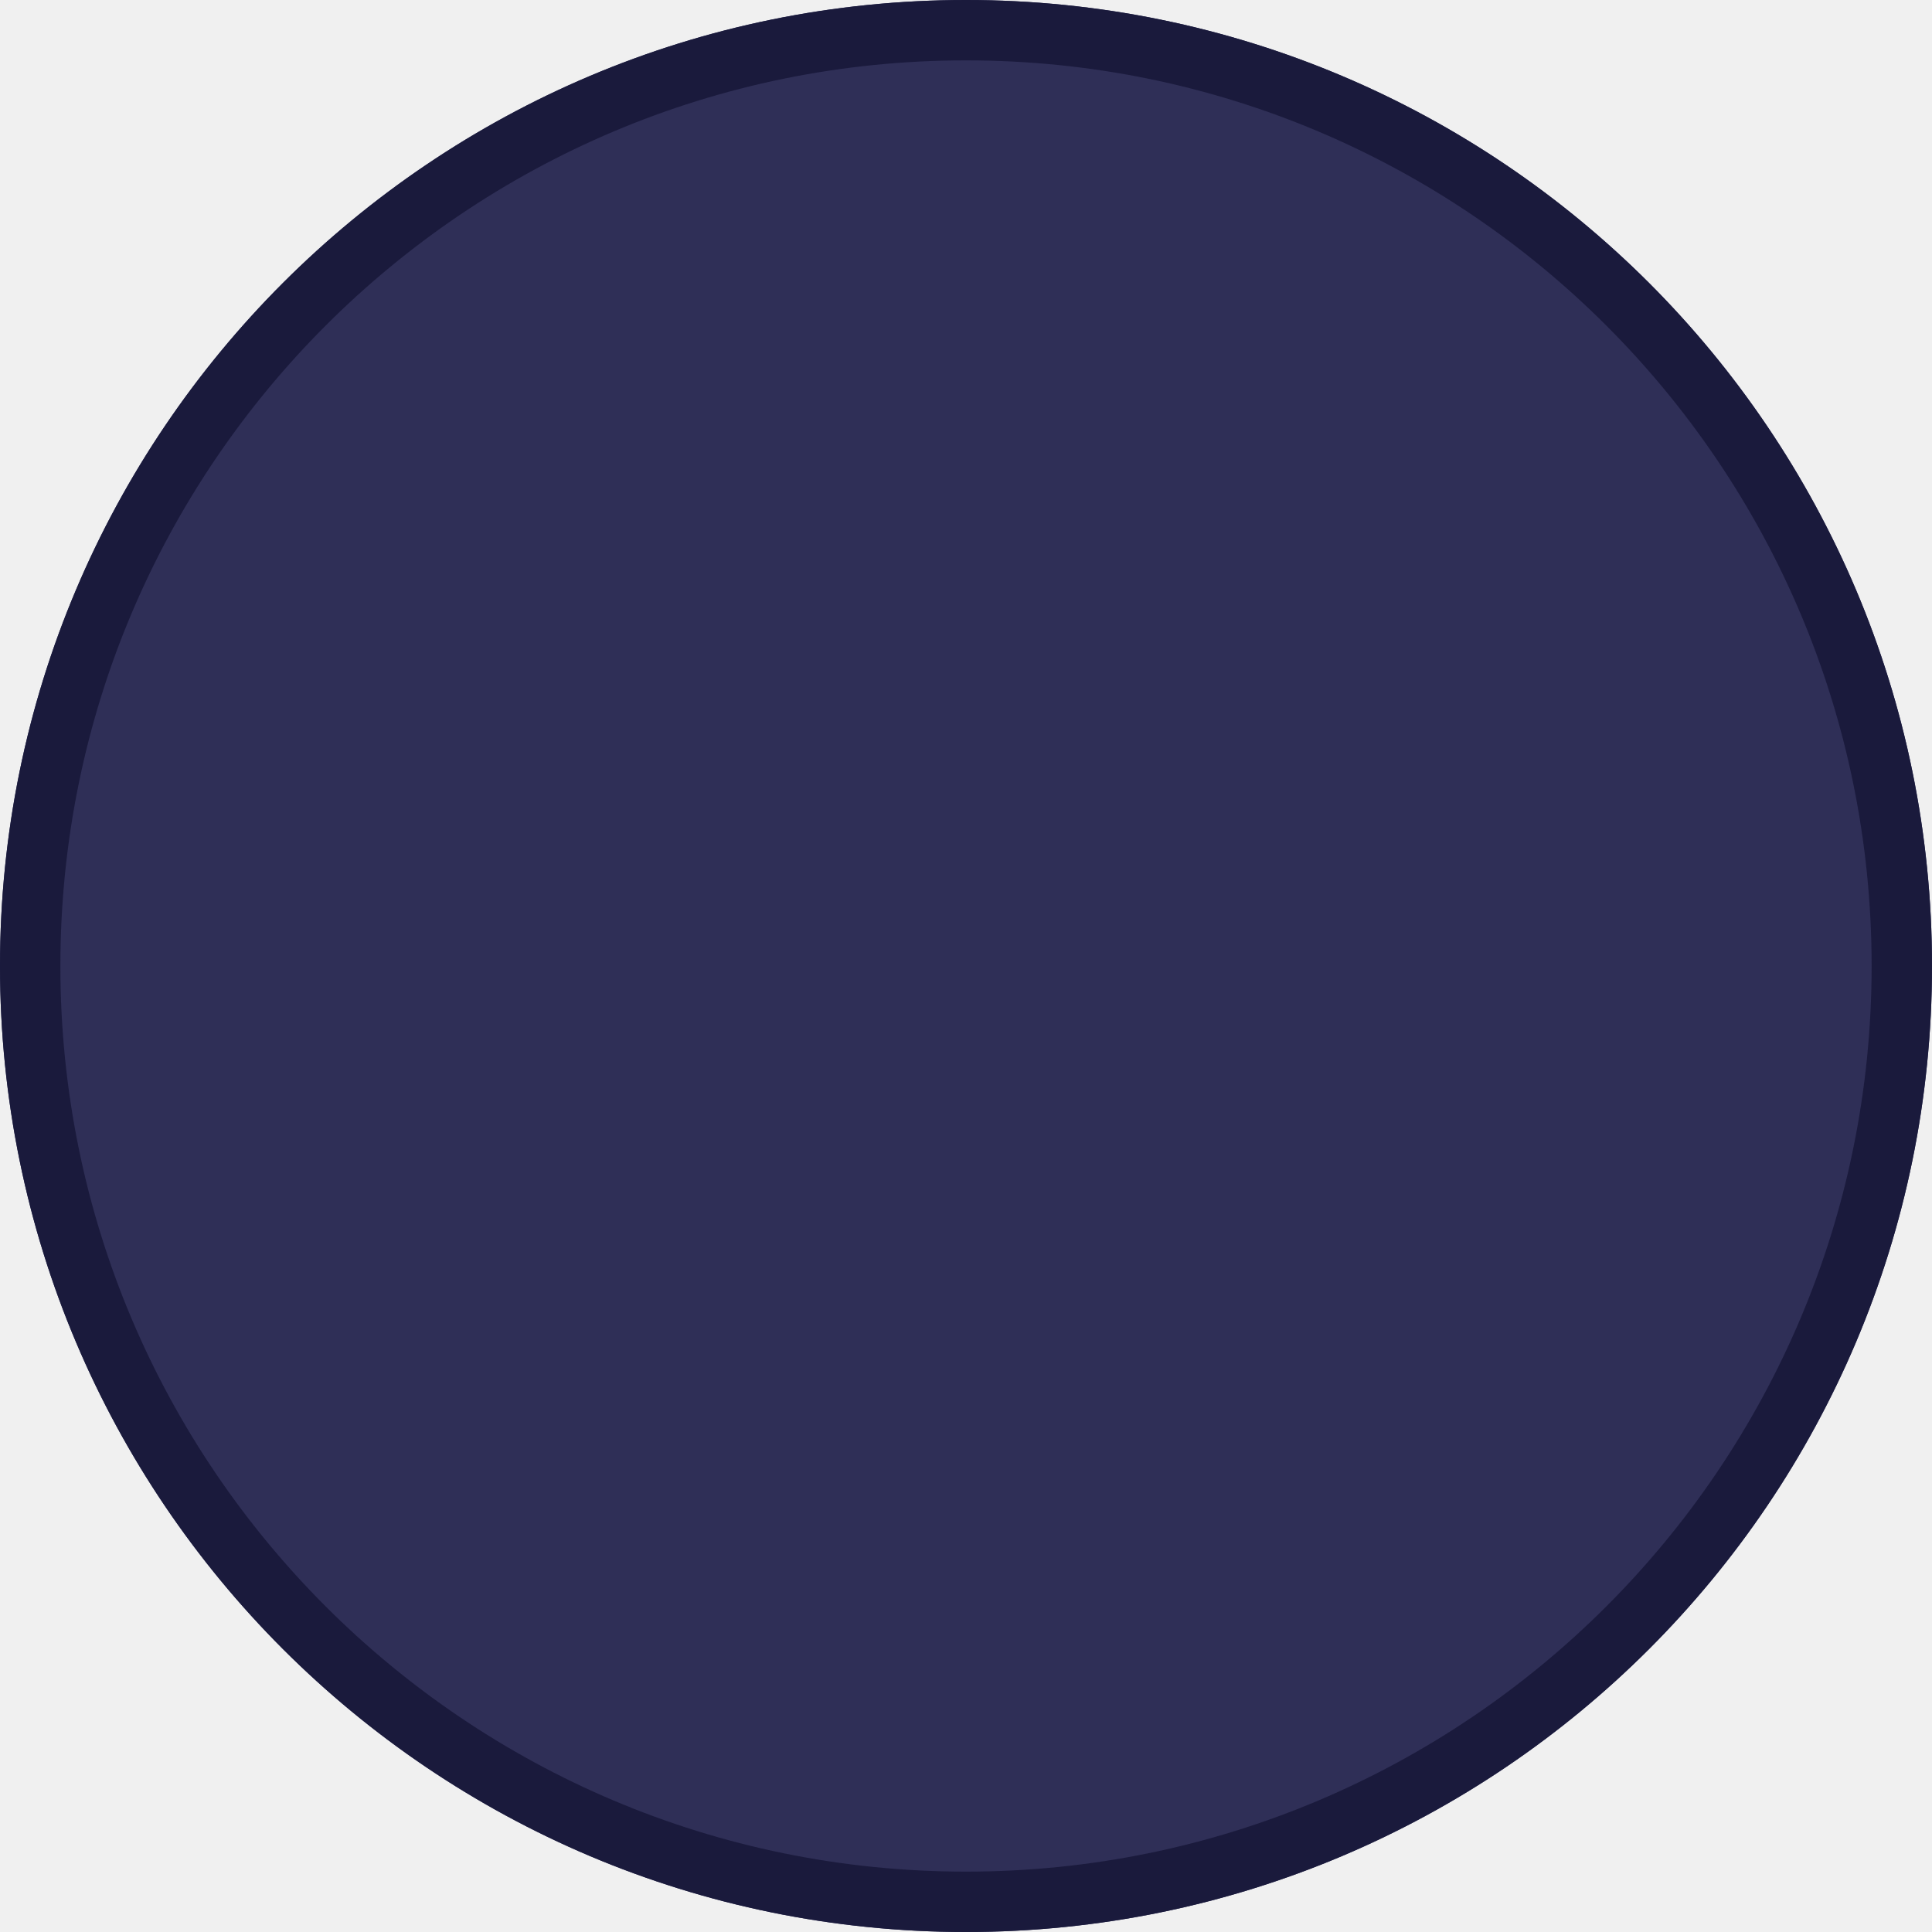
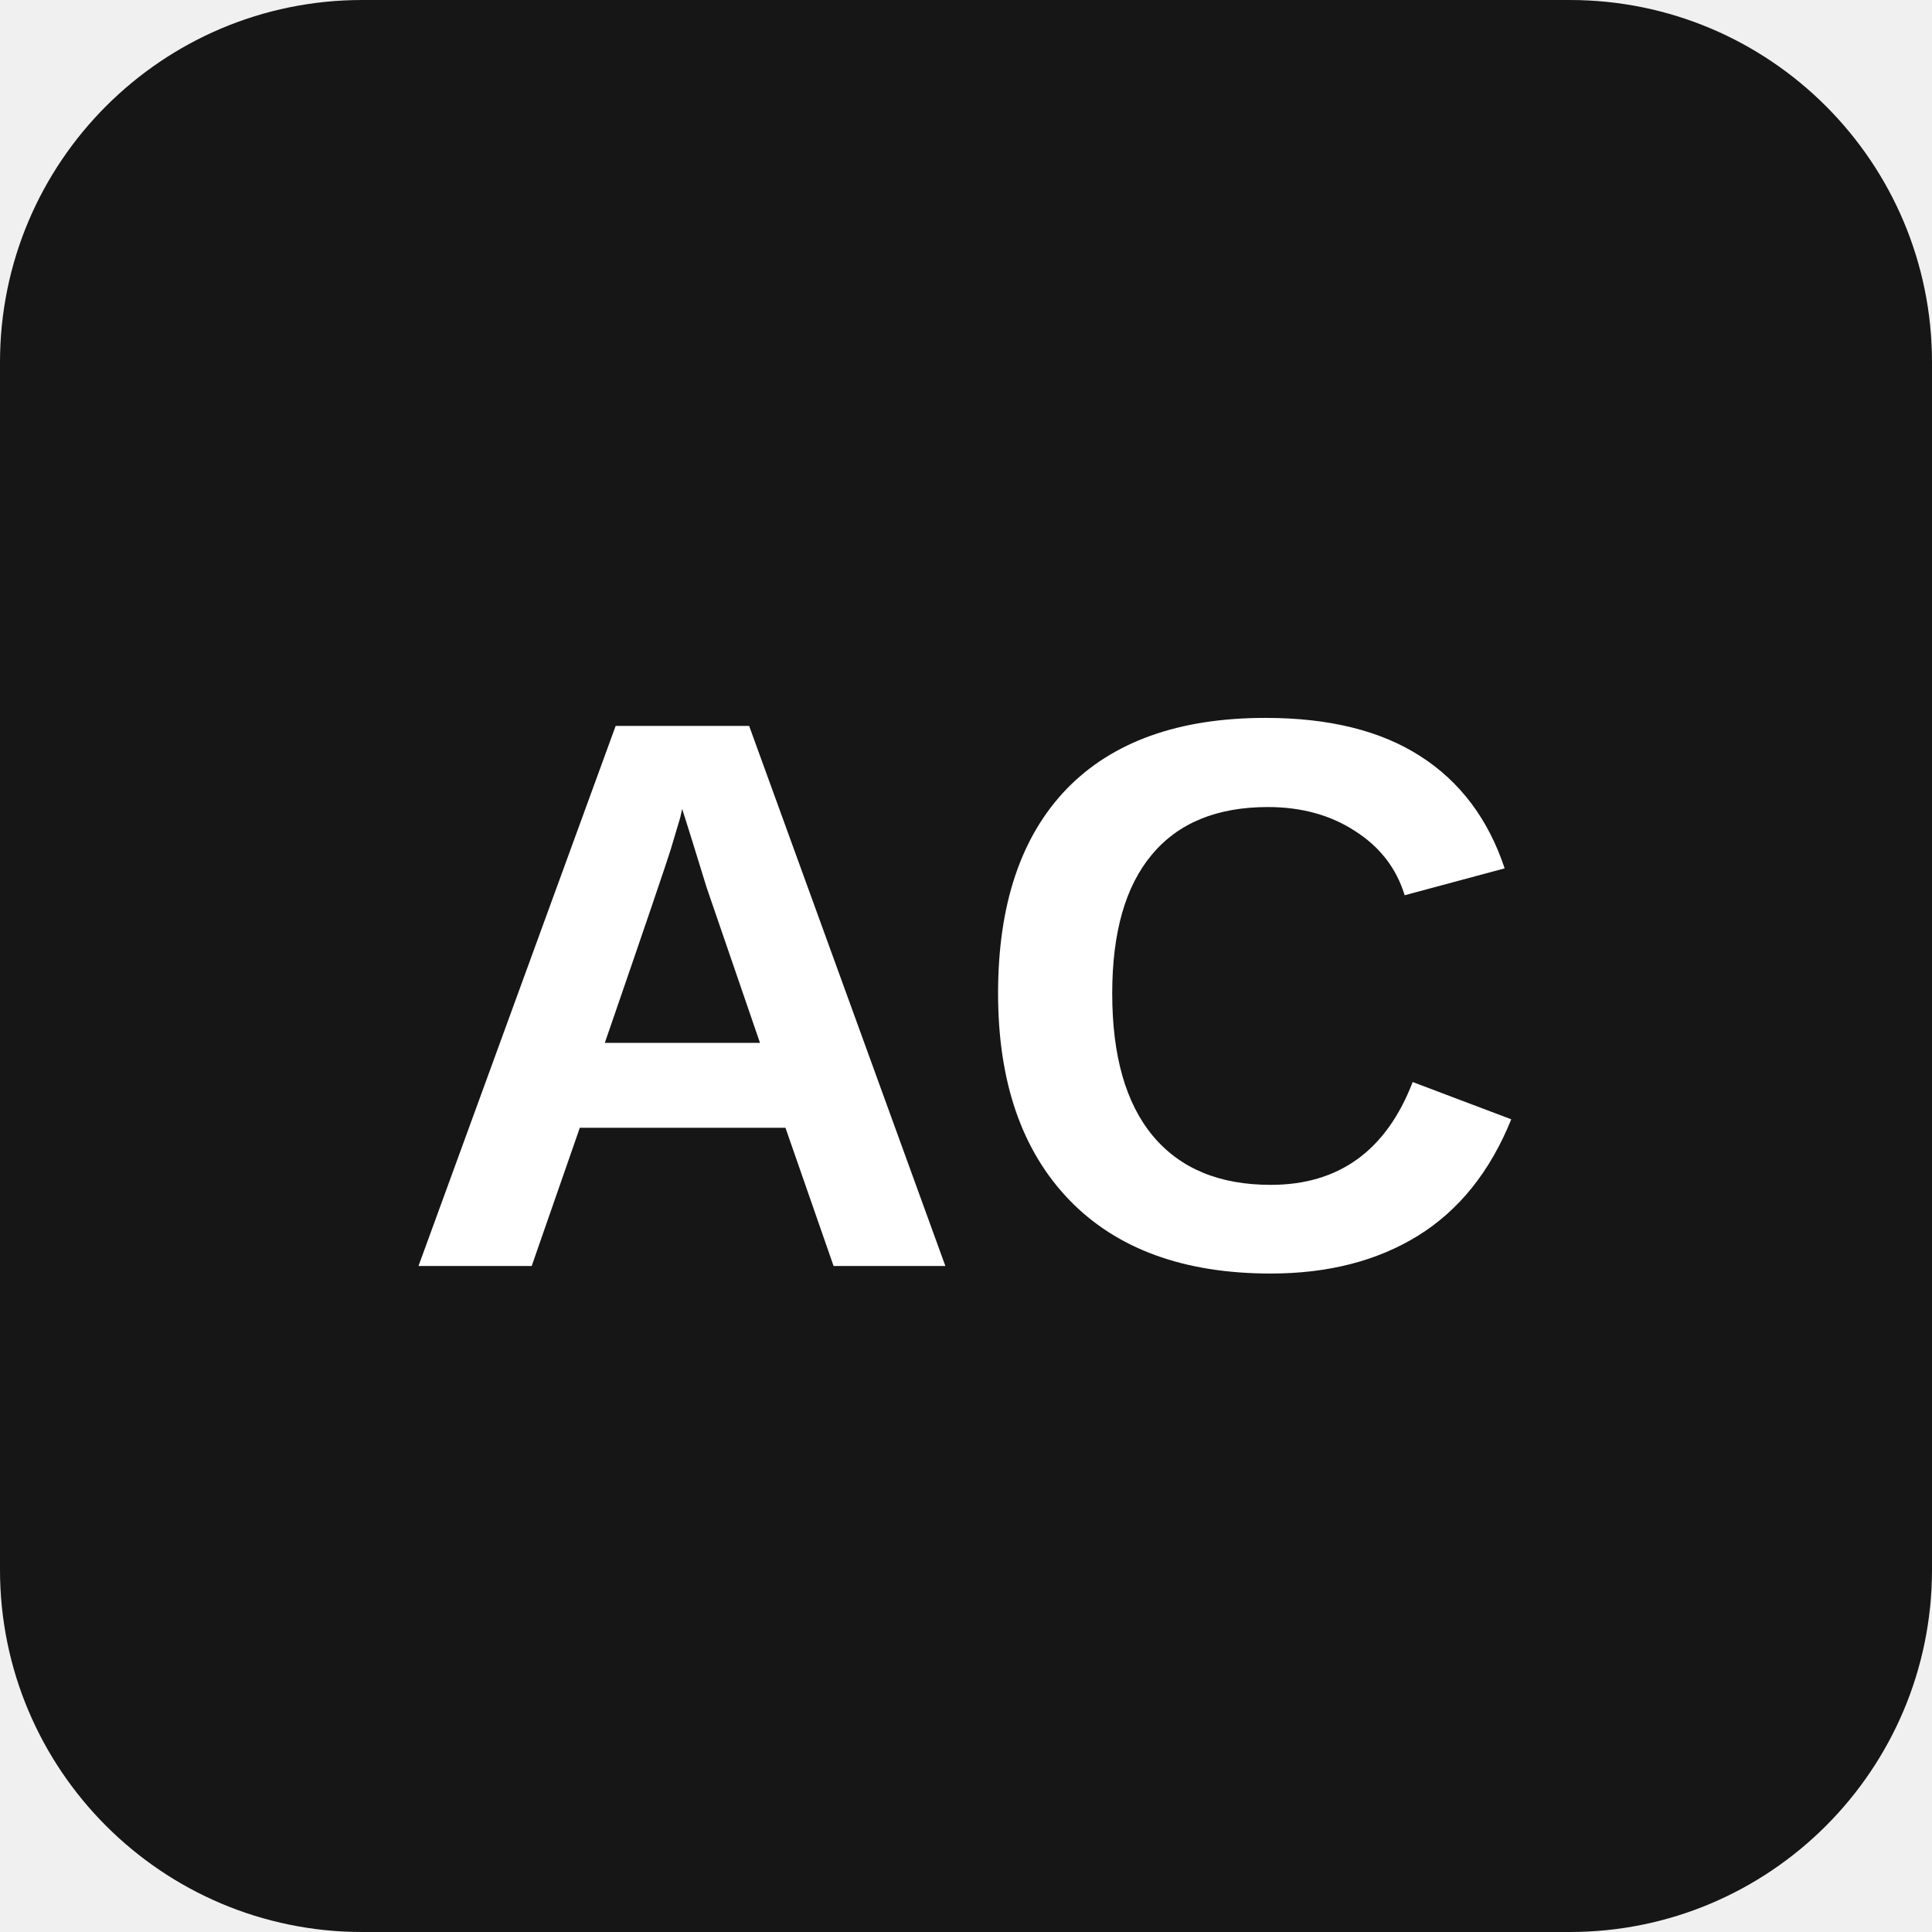
- <svg xmlns="http://www.w3.org/2000/svg" viewBox="0 0 128 128">
-   <circle cx="64" cy="64" r="64" fill="#2f2f57" />
-   <circle cx="64" cy="64" r="62" fill="none" stroke="#1a1a3c" stroke-width="4" />
+ <svg xmlns="http://www.w3.org/2000/svg" viewBox="0 0 64 64" role="img" aria-label="AC favicon">
+   <rect width="64" height="64" rx="12" fill="#171616" />
+   <text x="50%" y="54%" text-anchor="middle" dominant-baseline="middle" font-family="Montserrat, Arial, sans-serif" font-size="26" font-weight="700" fill="#ffffff">AC</text>
</svg>
